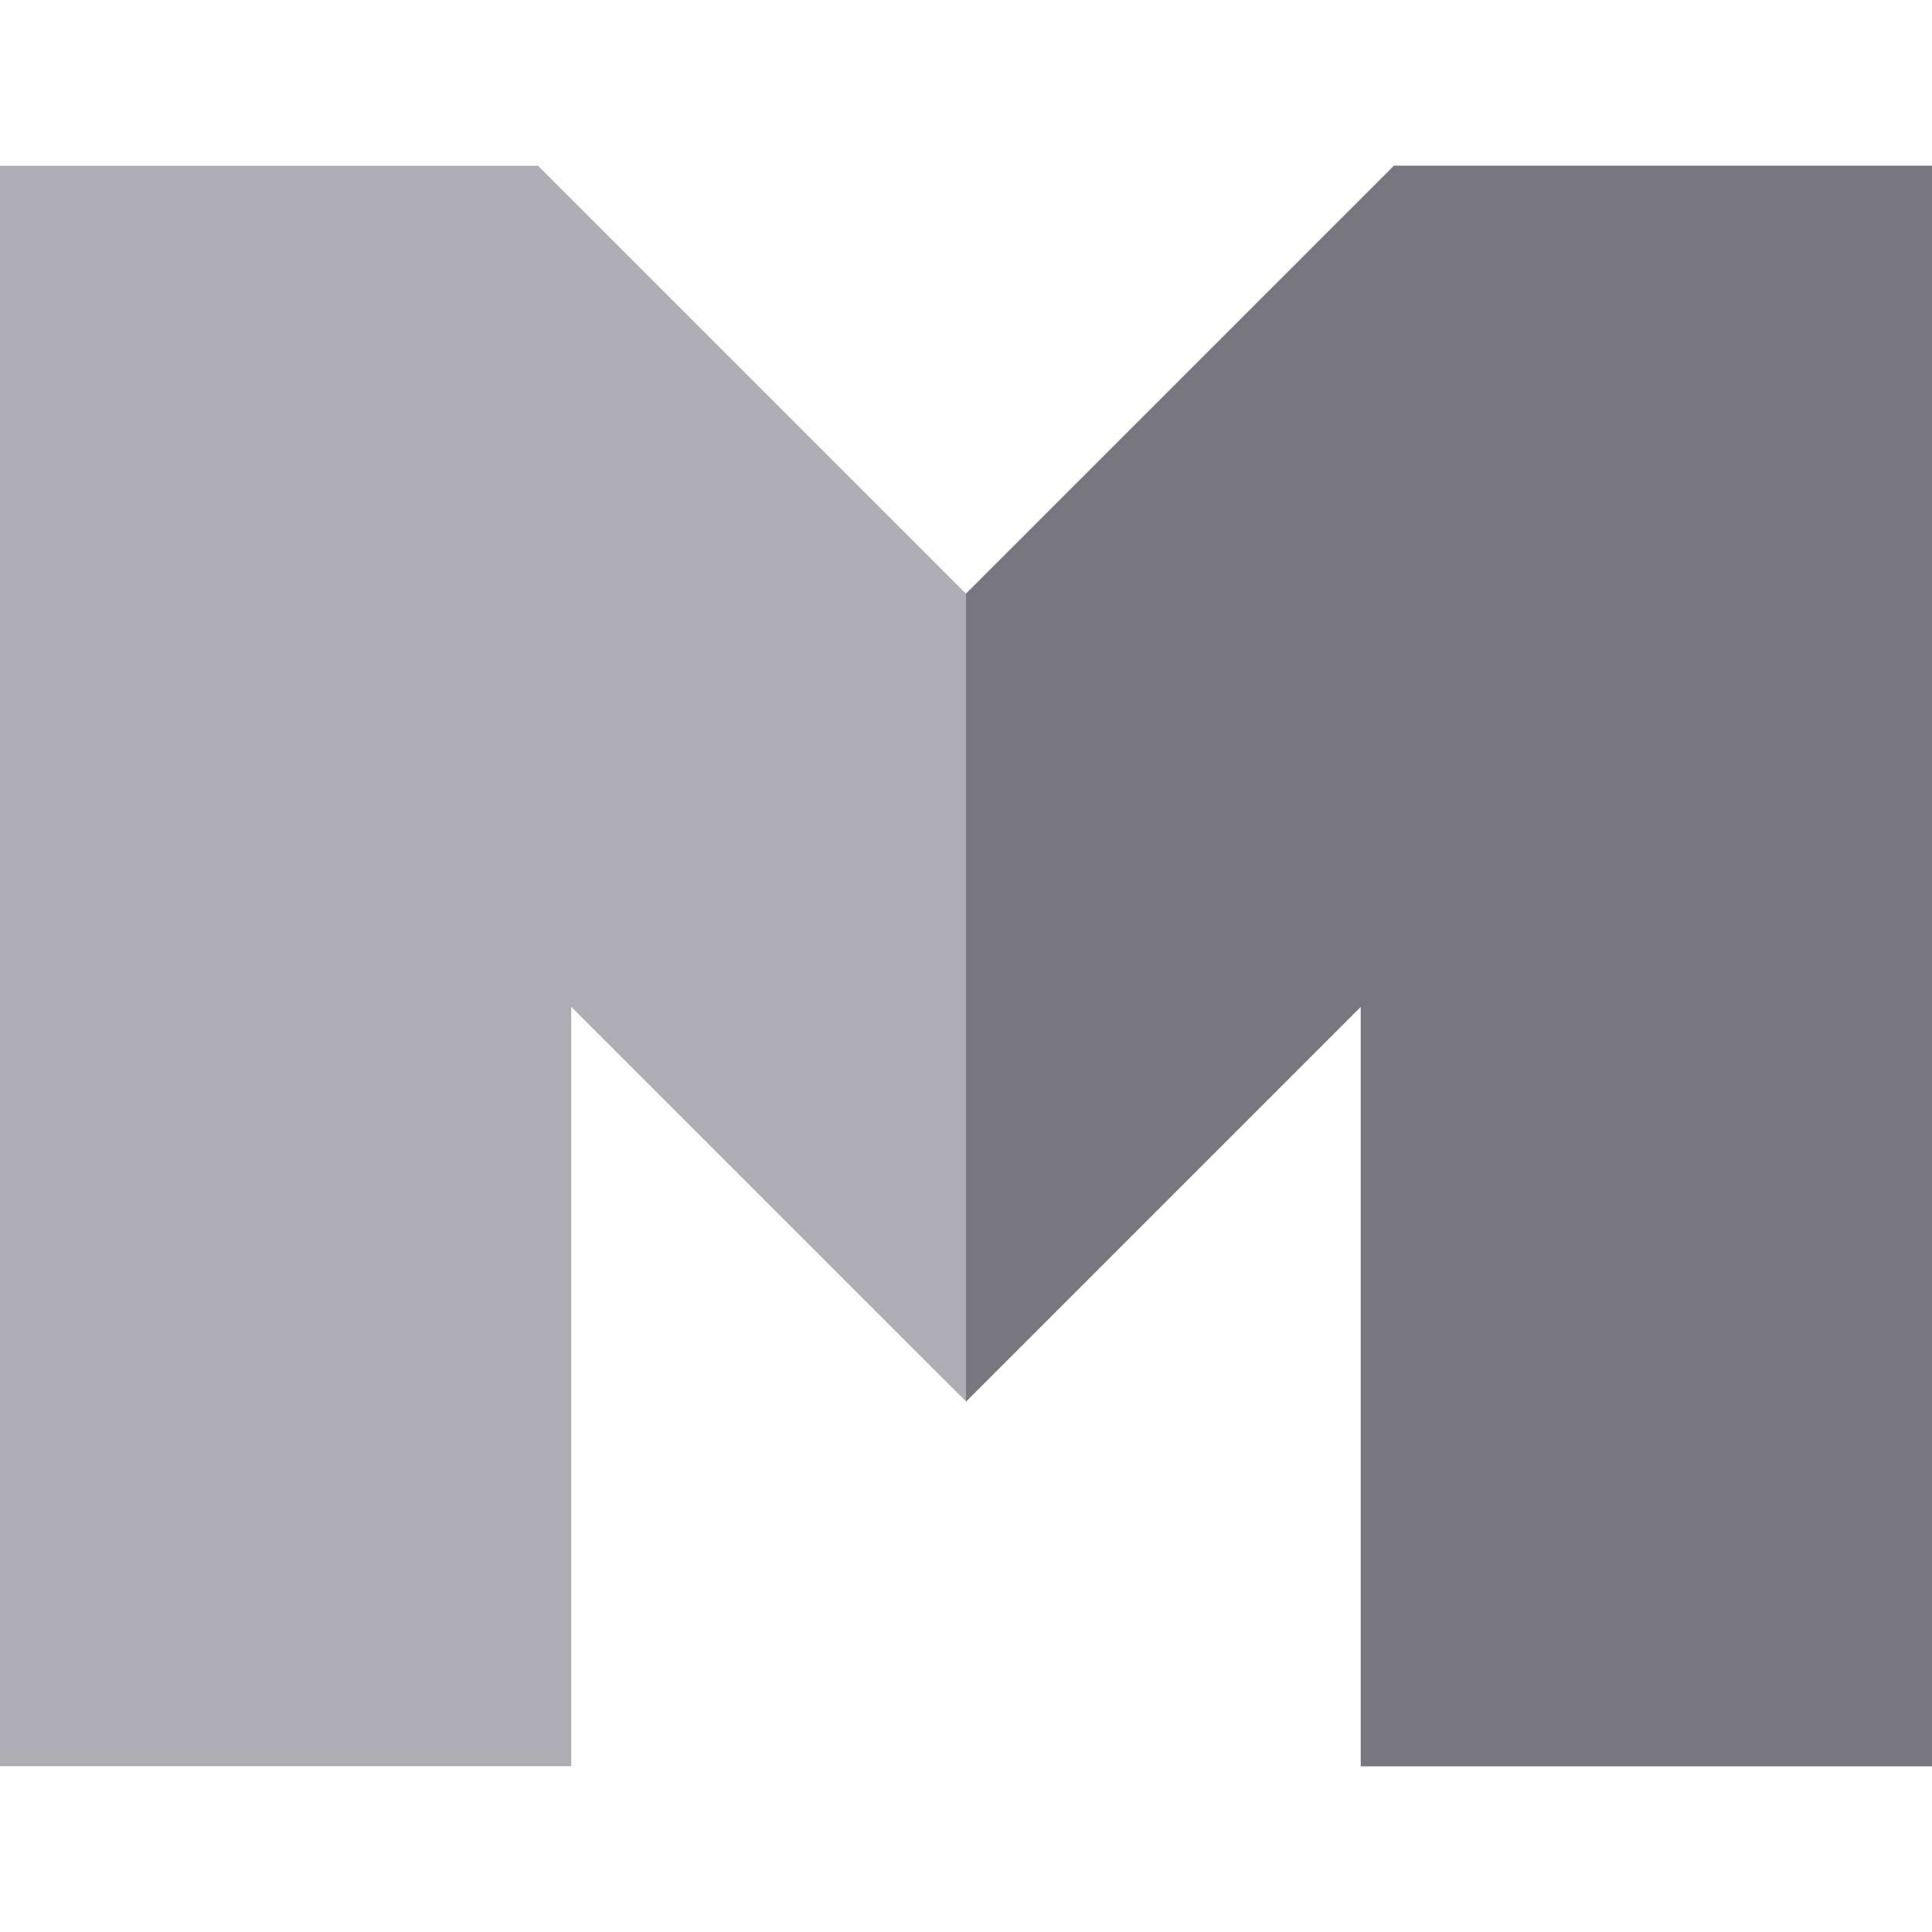
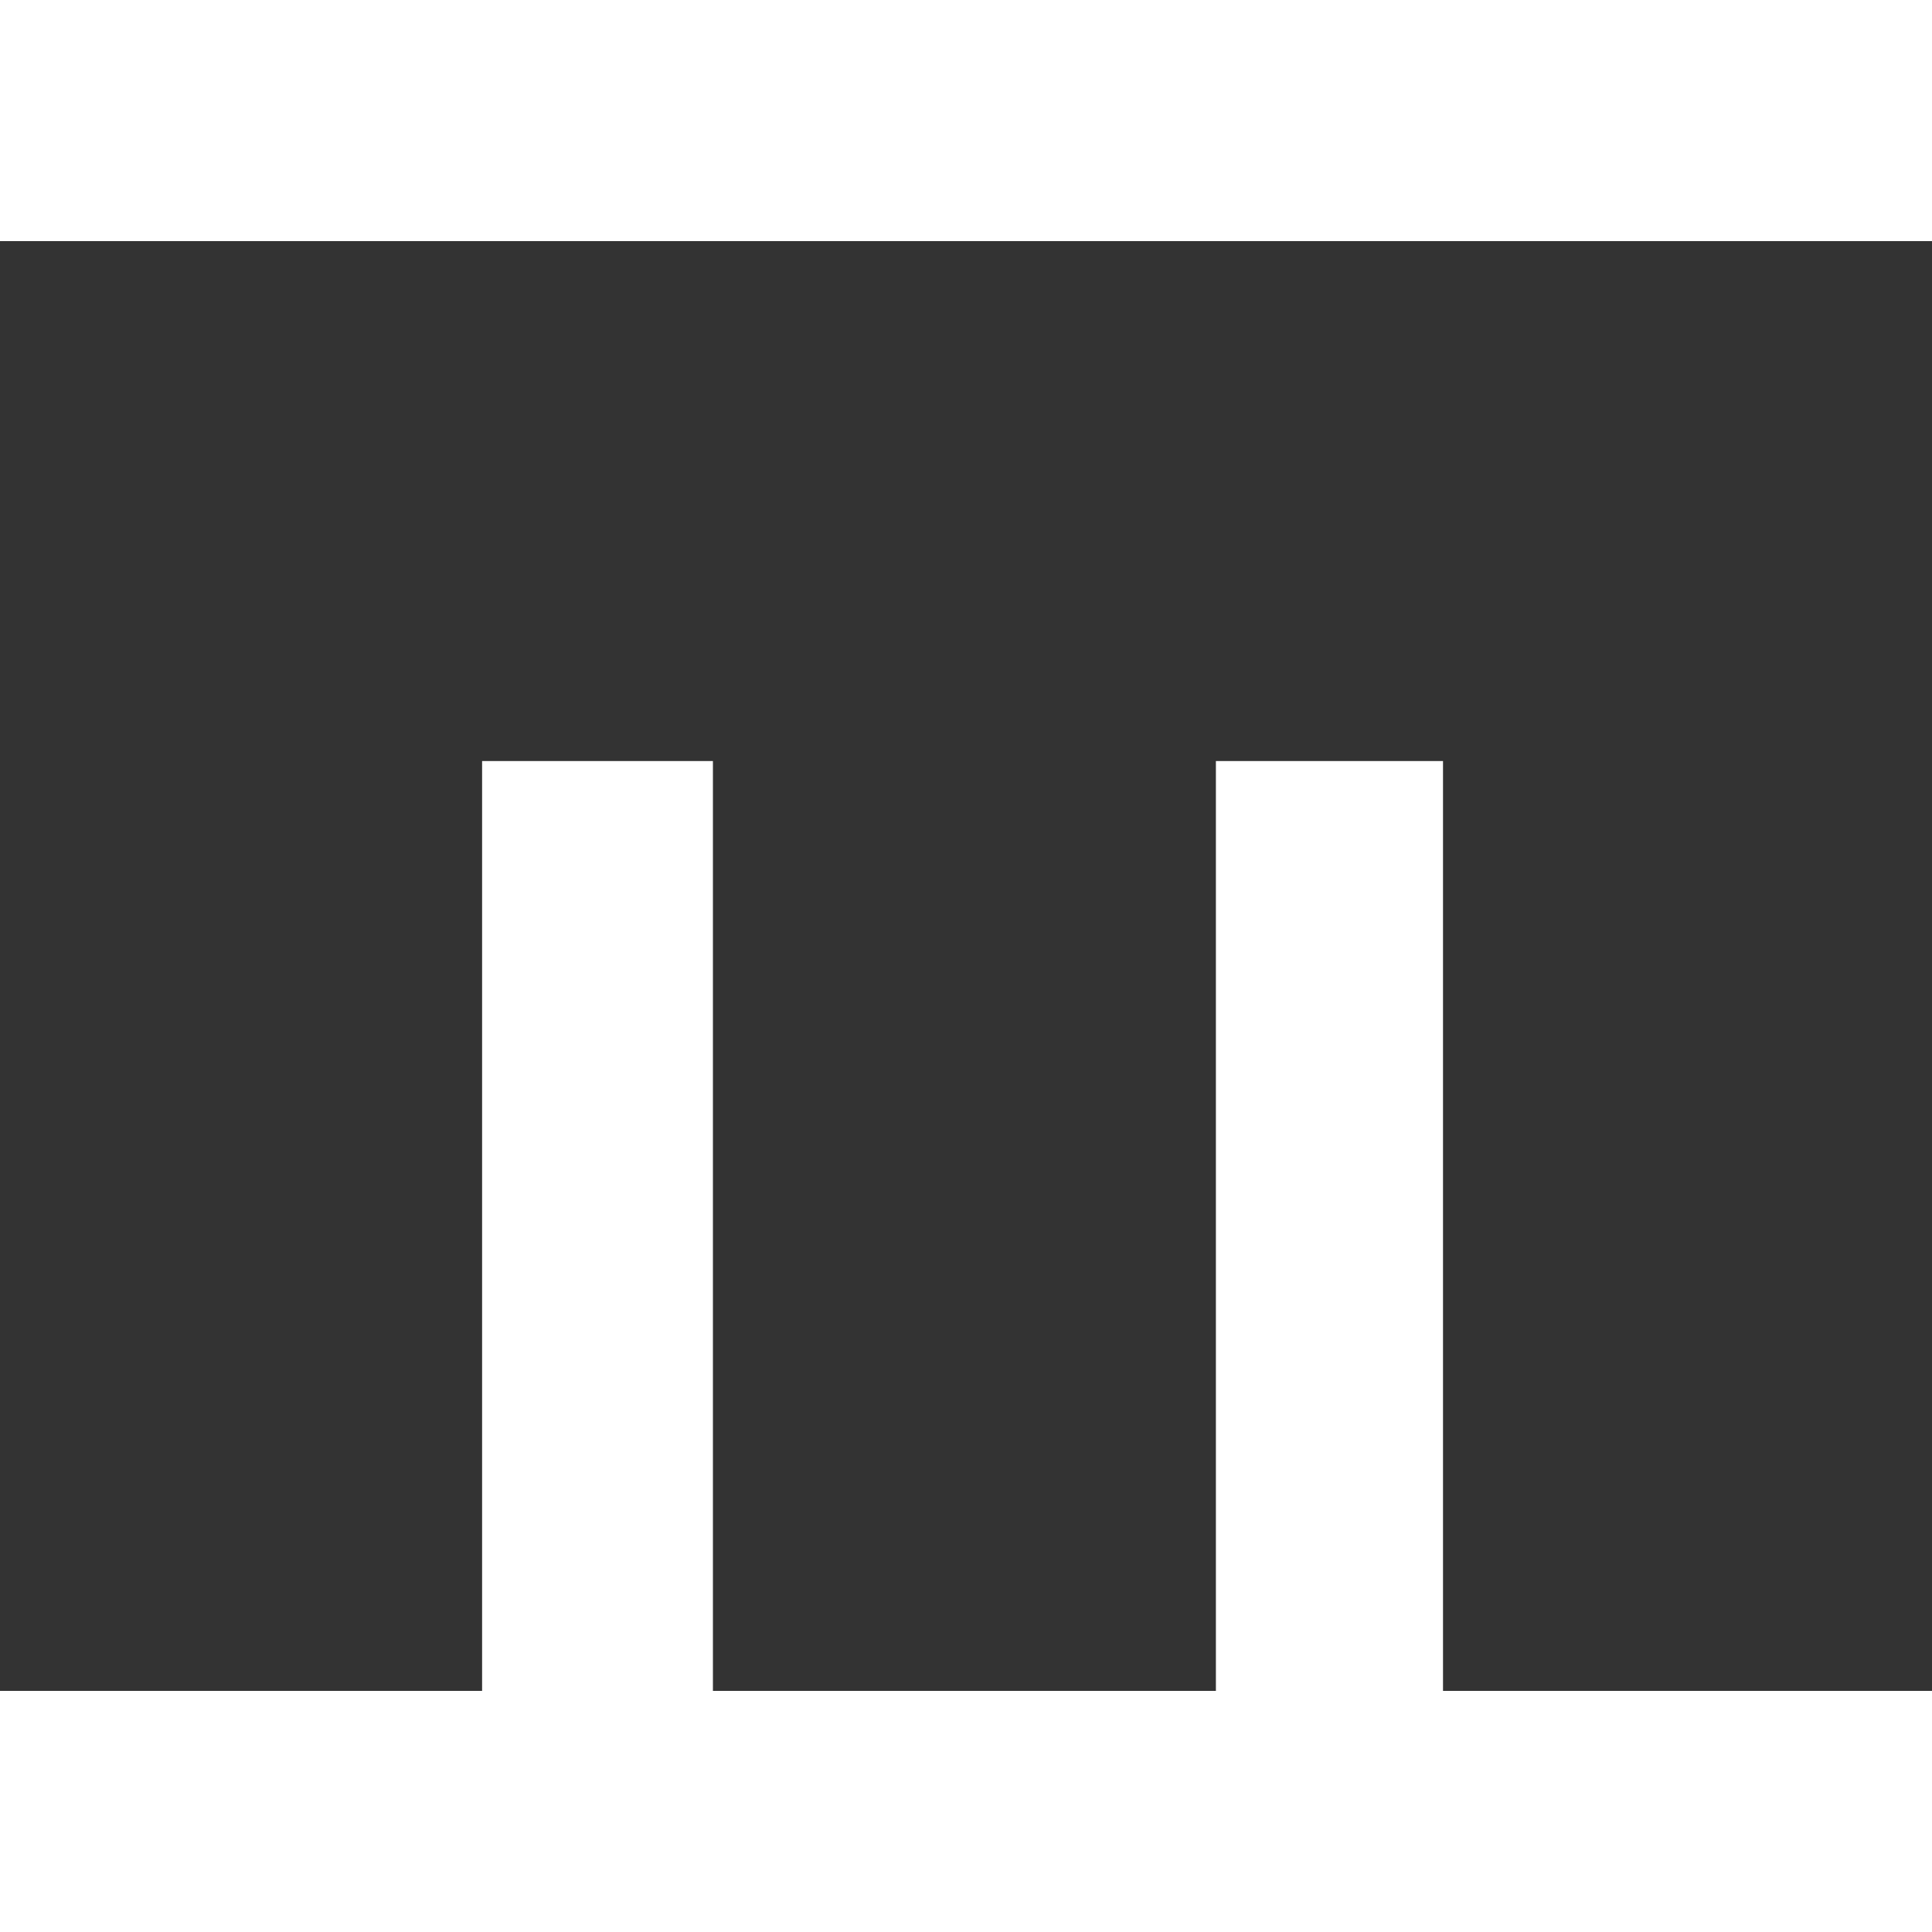
- <svg xmlns="http://www.w3.org/2000/svg" version="1.1" id="Capa_1" x="0px" y="0px" viewBox="0 0 512 512" style="enable-background:new 0 0 512 512;" xml:space="preserve">
-   <polygon style="fill:#AEADB3;" points="512,43.935 512,468.065 360.62,468.065 360.62,266.815 256.14,371.285 256.12,371.265   256,371.385 245.37,360.805 151.38,266.815 151.38,468.065 0,468.065 0,43.935 142.6,43.935 256,157.335 369.4,43.935 " />
-   <polygon style="fill:#78777F;" points="512,43.935 512,468.065 360.62,468.065 360.62,266.815 256.14,371.285 256.12,371.265   256,371.385 256,157.335 369.4,43.935 " />
+ <svg xmlns="http://www.w3.org/2000/svg" version="1.1" id="Capa_1" x="0px" y="0px" viewBox="0 0 18.791 18.791" style="enable-background:new 0 0 18.791 18.791;" xml:space="preserve" width="512px" height="512px">
  <g>
- </g>
-   <g>
- </g>
-   <g>
- </g>
-   <g>
- </g>
-   <g>
- </g>
-   <g>
- </g>
-   <g>
- </g>
-   <g>
- </g>
-   <g>
- </g>
-   <g>
- </g>
-   <g>
- </g>
-   <g>
- </g>
-   <g>
- </g>
-   <g>
- </g>
-   <g>
- </g>
+     <g>
+       <path d="M11.825,7.402h2.21v9.044h4.756V2.345H0v14.101h4.689V7.402h2.245v9.044h2.178h0.536h2.178V7.402   H11.825z" data-original="#030104" class="active-path" data-old_color="#030104" fill="#333333" />
+     </g>
+   </g>
</svg>
